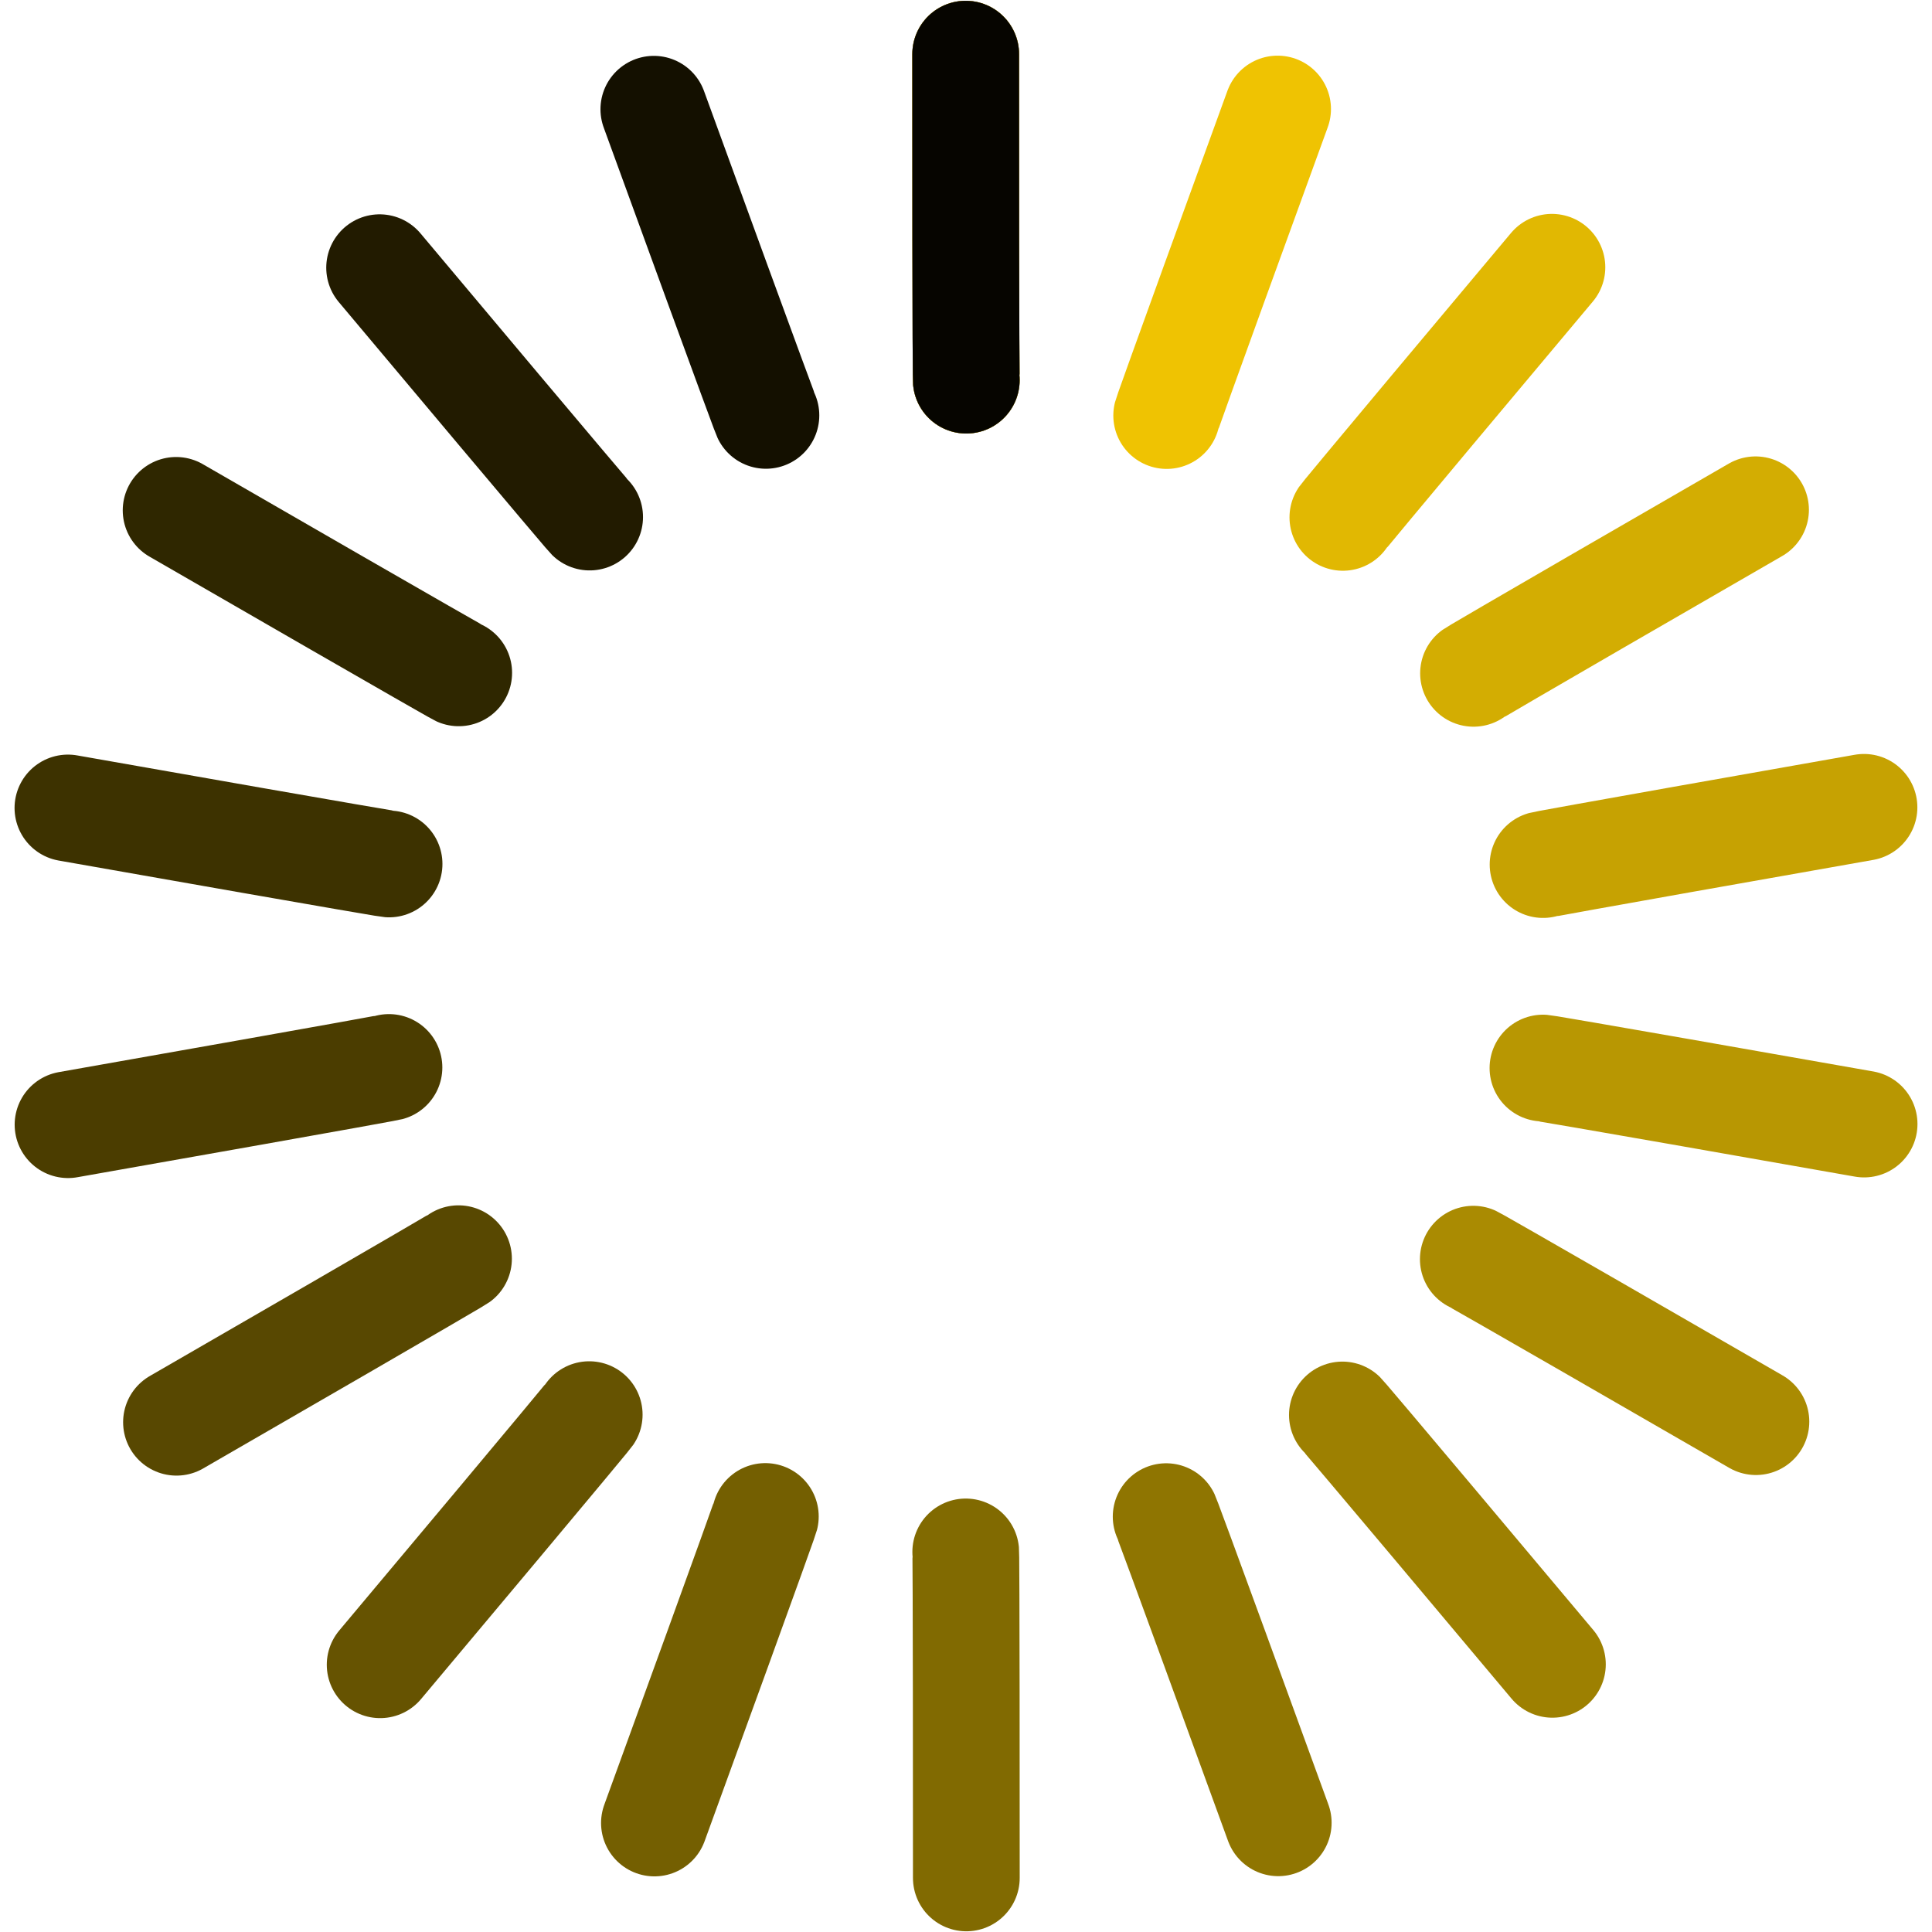
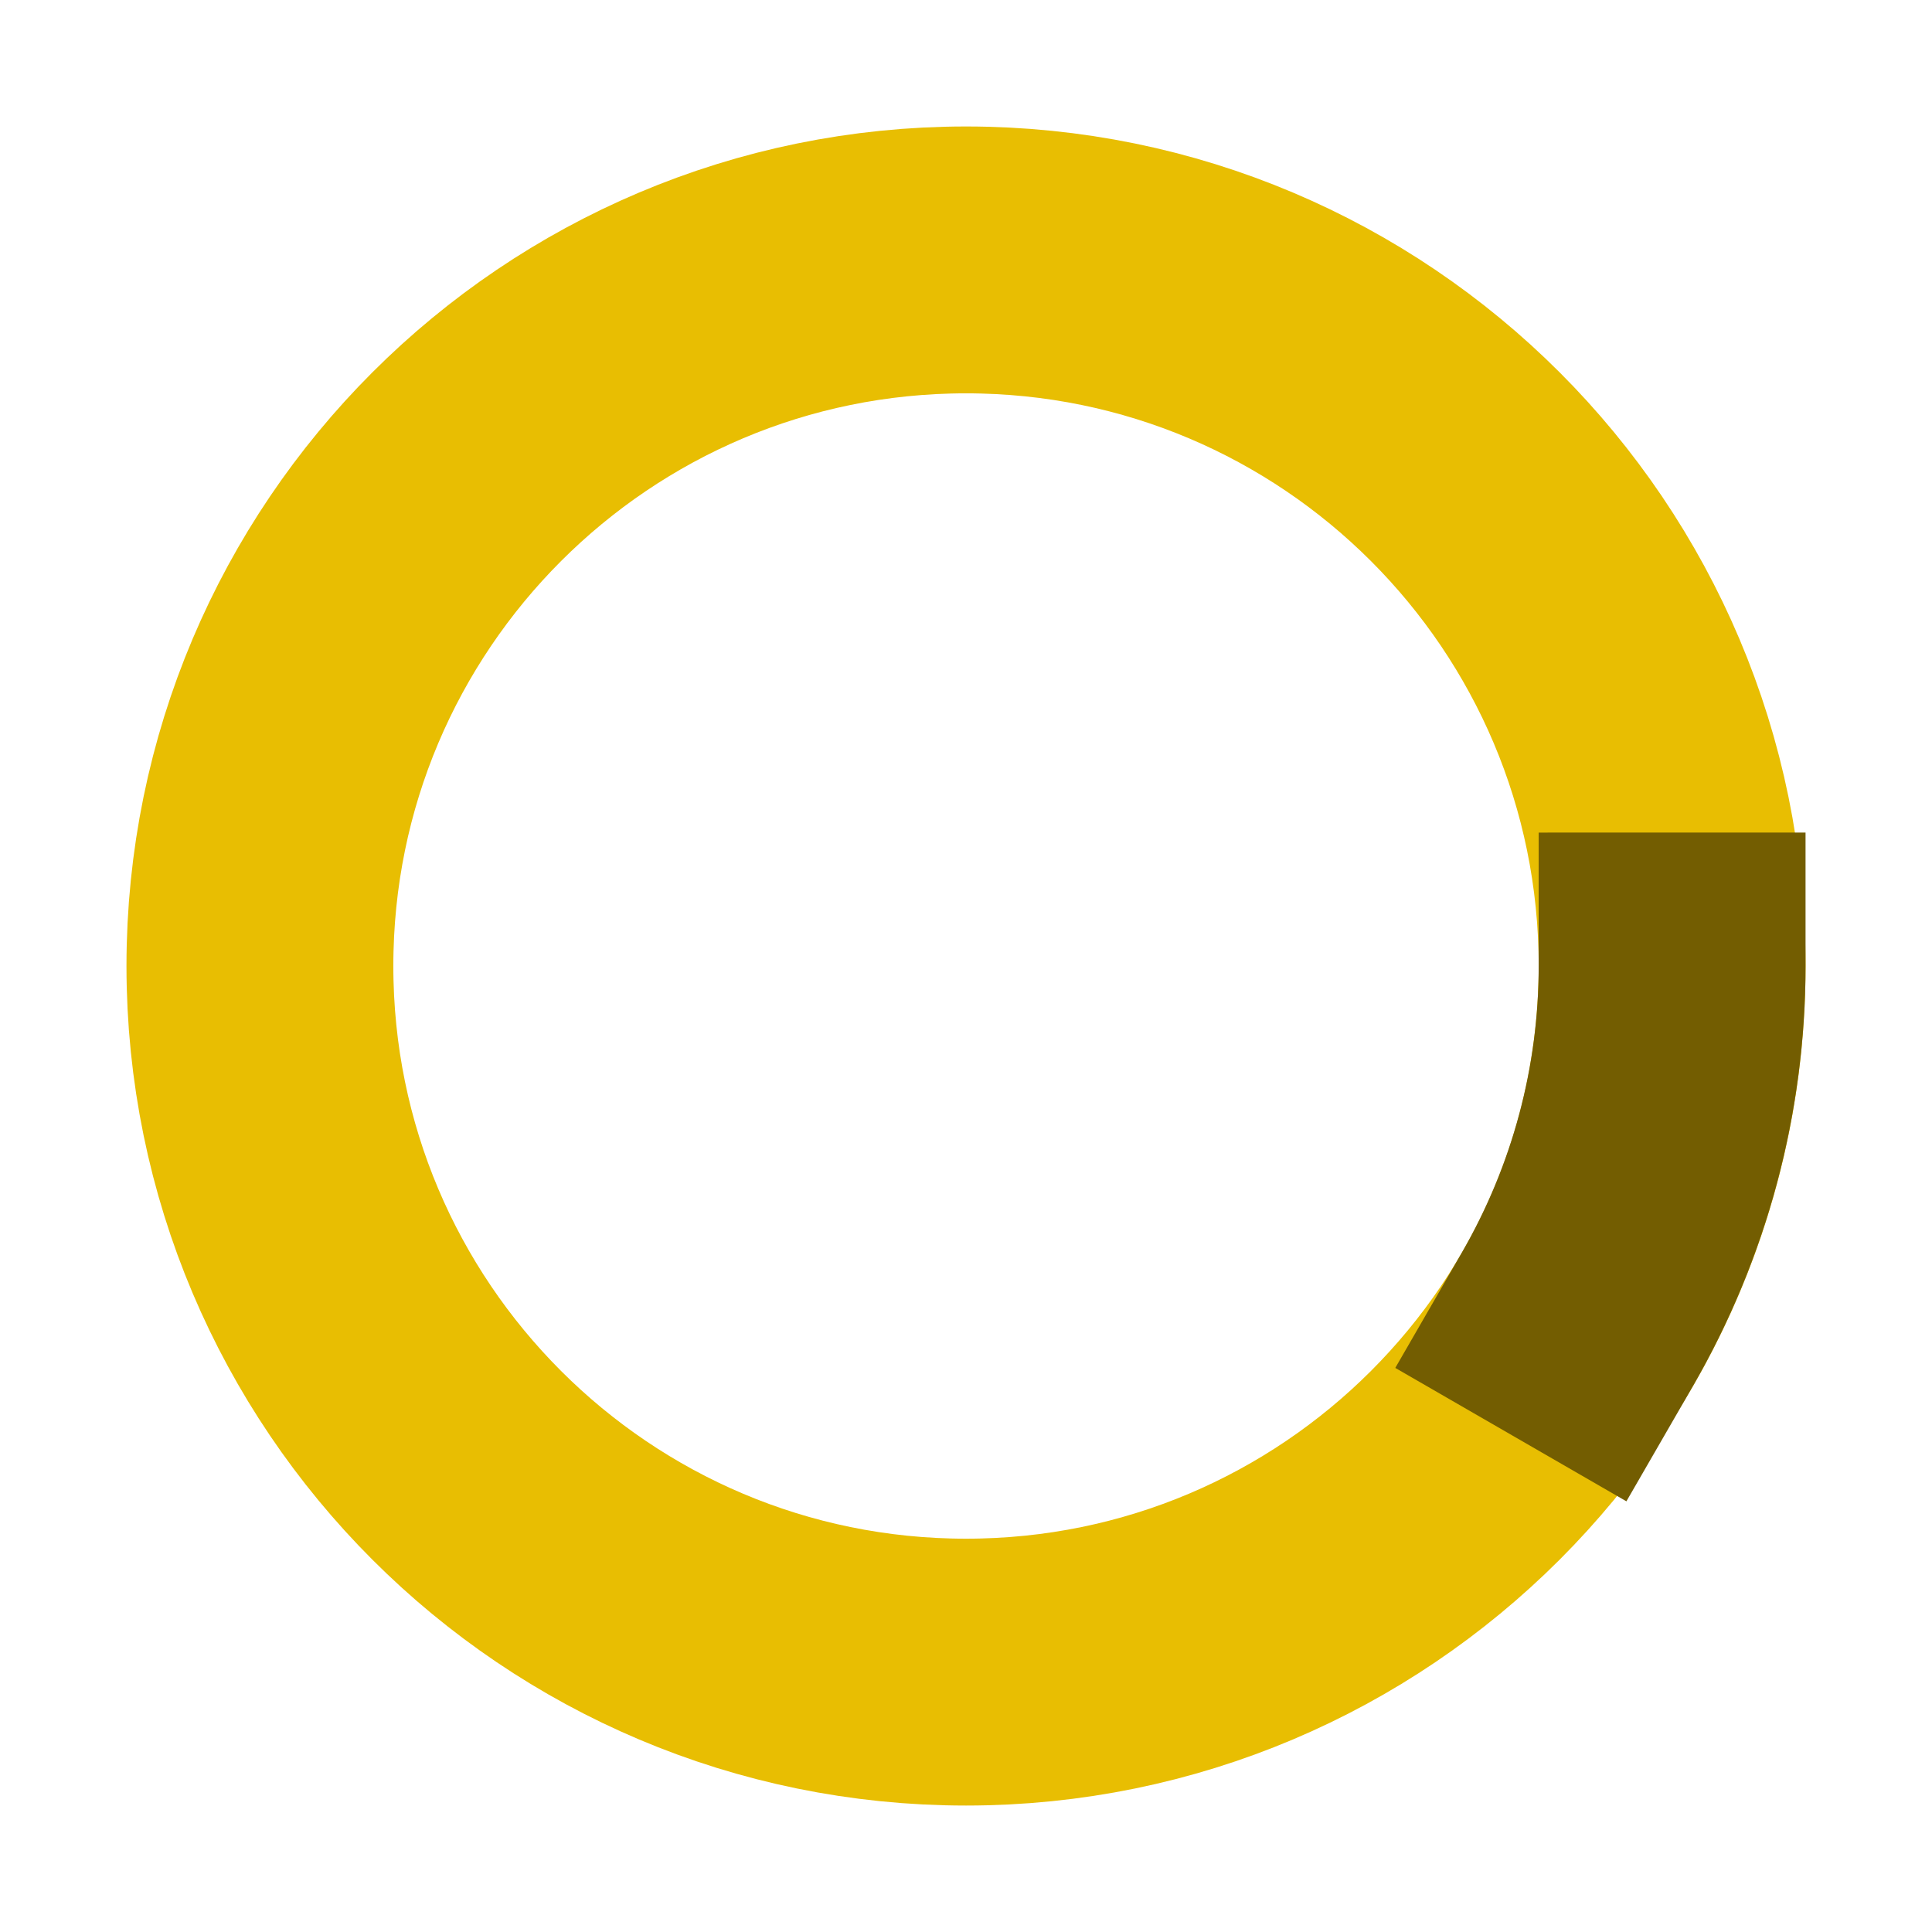
<svg xmlns="http://www.w3.org/2000/svg" width="36.199mm" height="36.199mm" viewBox="0 0 36.199 36.199" version="1.1" id="svg5191">
  <defs id="defs5185" />
  <g id="layer1" transform="translate(-86.90028,-120.6503)">
-     <path style="fill:none;stroke:#000000;stroke-width:2;stroke-linecap:round;stroke-linejoin:round;stroke-miterlimit:4;stroke-dasharray:none;stroke-opacity:1" d="m 104.994,121.665 c 0,5.987 0.011,6.108 0.011,6.108" id="path98" />
-     <path id="path4612" d="m 104.994,121.665 c 0,5.987 0.011,6.108 0.011,6.108" style="fill:none;stroke:#fdcf03;stroke-width:2;stroke-linecap:round;stroke-linejoin:round;stroke-miterlimit:4;stroke-dasharray:none;stroke-opacity:1" />
-     <path d="m 104.994,121.665 c 0,5.987 0.011,6.108 0.011,6.108" style="opacity:1;fill:none;stroke:#060500;stroke-width:2;stroke-linecap:round;stroke-linejoin:round;stroke-miterlimit:4;stroke-dasharray:none;stroke-opacity:1" id="path4990" />
    <path d="m 95.612,104.018 c 1.04,5.896 1.072,6.013 1.072,6.013" style="opacity:1;fill:none;stroke:#0d0b00;stroke-width:2;stroke-linecap:round;stroke-linejoin:round;stroke-miterlimit:4;stroke-dasharray:none;stroke-opacity:1" id="path4992" />
-     <path d="m 99.151,122.697 c 2.048,5.626 2.1,5.736 2.1,5.736" style="opacity:1;fill:none;stroke:#141000;stroke-width:2;stroke-linecap:round;stroke-linejoin:round;stroke-miterlimit:4;stroke-dasharray:none;stroke-opacity:1" id="path4994" />
    <path d="m 73.6,101.506 c 2.993,5.185 3.064,5.284 3.064,5.284" style="opacity:1;fill:none;stroke:#1b1600;stroke-width:2;stroke-linecap:round;stroke-linejoin:round;stroke-miterlimit:4;stroke-dasharray:none;stroke-opacity:1" id="path4996" />
-     <path d="m 94.013,125.666 c 3.848,4.586 3.935,4.672 3.935,4.672" style="opacity:1;fill:none;stroke:#221b00;stroke-width:2;stroke-linecap:round;stroke-linejoin:round;stroke-miterlimit:4;stroke-dasharray:none;stroke-opacity:1" id="path4998" />
    <path d="m 68.121,113.073 c 4.586,3.848 4.686,3.917 4.686,3.917" style="opacity:1;fill:none;stroke:#292100;stroke-width:2;stroke-linecap:round;stroke-linejoin:round;stroke-miterlimit:4;stroke-dasharray:none;stroke-opacity:1" id="path5000" />
-     <path d="m 90.2,130.213 c 5.185,2.993 5.295,3.044 5.295,3.044" style="opacity:1;fill:none;stroke:#2f2700;stroke-width:2;stroke-linecap:round;stroke-linejoin:round;stroke-miterlimit:4;stroke-dasharray:none;stroke-opacity:1" id="path5002" />
    <path d="m 62.262,125.036 c 5.626,2.048 5.743,2.078 5.743,2.078" style="opacity:1;fill:none;stroke:#362c00;stroke-width:2;stroke-linecap:round;stroke-linejoin:round;stroke-miterlimit:4;stroke-dasharray:none;stroke-opacity:1" id="path5004" />
-     <path d="m 88.173,135.789 c 5.896,1.04 6.017,1.049 6.017,1.049" style="opacity:1;fill:none;stroke:#3d3200;stroke-width:2;stroke-linecap:round;stroke-linejoin:round;stroke-miterlimit:4;stroke-dasharray:none;stroke-opacity:1" id="path5006" />
    <path d="m 44.884,140.761 c 5.987,0 6.108,-0.011 6.108,-0.011" style="opacity:1;fill:none;stroke:#443700;stroke-width:2;stroke-linecap:round;stroke-linejoin:round;stroke-miterlimit:4;stroke-dasharray:none;stroke-opacity:1" id="path5008" />
-     <path d="m 88.175,141.723 c 5.896,-1.04 6.013,-1.072 6.013,-1.072" style="opacity:1;fill:none;stroke:#4b3d00;stroke-width:2;stroke-linecap:round;stroke-linejoin:round;stroke-miterlimit:4;stroke-dasharray:none;stroke-opacity:1" id="path5010" />
    <path d="m 53.935,148.074 c 5.626,-2.048 5.736,-2.1 5.736,-2.1" style="opacity:1;fill:none;stroke:#524300;stroke-width:2;stroke-linecap:round;stroke-linejoin:round;stroke-miterlimit:4;stroke-dasharray:none;stroke-opacity:1" id="path5012" />
-     <path d="m 90.207,147.298 c 5.185,-2.993 5.284,-3.064 5.284,-3.064" style="opacity:1;fill:none;stroke:#584801;stroke-width:2;stroke-linecap:round;stroke-linejoin:round;stroke-miterlimit:4;stroke-dasharray:none;stroke-opacity:1" id="path5014" />
    <path d="m 64.387,157.488 c 4.586,-3.848 4.672,-3.935 4.672,-3.935" style="opacity:1;fill:none;stroke:#5f4e01;stroke-width:2;stroke-linecap:round;stroke-linejoin:round;stroke-miterlimit:4;stroke-dasharray:none;stroke-opacity:1" id="path5016" />
-     <path d="m 94.023,151.842 c 3.848,-4.586 3.917,-4.686 3.917,-4.686" style="opacity:1;fill:none;stroke:#665301;stroke-width:2;stroke-linecap:round;stroke-linejoin:round;stroke-miterlimit:4;stroke-dasharray:none;stroke-opacity:1" id="path5018" />
    <path d="m 74.814,165.978 c 2.993,-5.185 3.044,-5.295 3.044,-5.295" style="opacity:1;fill:none;stroke:#6d5901;stroke-width:2;stroke-linecap:round;stroke-linejoin:round;stroke-miterlimit:4;stroke-dasharray:none;stroke-opacity:1" id="path5020" />
-     <path d="m 99.162,154.807 c 2.048,-5.626 2.078,-5.743 2.078,-5.743" style="opacity:1;fill:none;stroke:#745f01;stroke-width:2;stroke-linecap:round;stroke-linejoin:round;stroke-miterlimit:4;stroke-dasharray:none;stroke-opacity:1" id="path5022" />
    <path d="m 92.819,167.203 c 1.04,-5.896 1.049,-6.017 1.049,-6.017" style="opacity:1;fill:none;stroke:#7b6401;stroke-width:2;stroke-linecap:round;stroke-linejoin:round;stroke-miterlimit:4;stroke-dasharray:none;stroke-opacity:1" id="path5024" />
-     <path d="m 105.006,155.836 c 0,-5.987 -0.011,-6.108 -0.011,-6.108" style="opacity:1;fill:none;stroke:#816a01;stroke-width:2;stroke-linecap:round;stroke-linejoin:round;stroke-miterlimit:4;stroke-dasharray:none;stroke-opacity:1" id="path5026" />
    <path d="m 109.042,166.533 c -1.04,-5.896 -1.072,-6.013 -1.072,-6.013" style="opacity:1;fill:none;stroke:#886f01;stroke-width:2;stroke-linecap:round;stroke-linejoin:round;stroke-miterlimit:4;stroke-dasharray:none;stroke-opacity:1" id="path5028" />
-     <path d="m 110.85,154.803 c -2.048,-5.626 -2.1,-5.736 -2.1,-5.736" style="opacity:1;fill:none;stroke:#8f7501;stroke-width:2;stroke-linecap:round;stroke-linejoin:round;stroke-miterlimit:4;stroke-dasharray:none;stroke-opacity:1" id="path5030" />
    <path d="m 121.834,165.838 c -2.993,-5.185 -3.064,-5.284 -3.064,-5.284" style="opacity:1;fill:none;stroke:#967b01;stroke-width:2;stroke-linecap:round;stroke-linejoin:round;stroke-miterlimit:4;stroke-dasharray:none;stroke-opacity:1" id="path5032" />
-     <path d="m 115.987,151.834 c -3.848,-4.586 -3.935,-4.672 -3.935,-4.672" style="opacity:1;fill:none;stroke:#9d8001;stroke-width:2;stroke-linecap:round;stroke-linejoin:round;stroke-miterlimit:4;stroke-dasharray:none;stroke-opacity:1" id="path5034" />
    <path d="m 134.529,163.492 c -4.586,-3.848 -4.686,-3.917 -4.686,-3.917" style="opacity:1;fill:none;stroke:#a48601;stroke-width:2;stroke-linecap:round;stroke-linejoin:round;stroke-miterlimit:4;stroke-dasharray:none;stroke-opacity:1" id="path5036" />
-     <path d="m 119.8,147.287 c -5.185,-2.993 -5.295,-3.044 -5.295,-3.044" style="opacity:1;fill:none;stroke:#aa8b02;stroke-width:2;stroke-linecap:round;stroke-linejoin:round;stroke-miterlimit:4;stroke-dasharray:none;stroke-opacity:1" id="path5038" />
    <path d="m 139.098,152.472 c -5.626,-2.048 -5.743,-2.078 -5.743,-2.078" style="opacity:1;fill:none;stroke:#b19102;stroke-width:2;stroke-linecap:round;stroke-linejoin:round;stroke-miterlimit:4;stroke-dasharray:none;stroke-opacity:1" id="path5040" />
-     <path d="m 121.827,141.711 c -5.896,-1.04 -6.017,-1.049 -6.017,-1.049" style="opacity:1;fill:none;stroke:#b89702;stroke-width:2;stroke-linecap:round;stroke-linejoin:round;stroke-miterlimit:4;stroke-dasharray:none;stroke-opacity:1" id="path5042" />
    <path d="m 140.393,142.619 c -5.987,0 -6.108,0.011 -6.108,0.011" style="opacity:1;fill:none;stroke:#bf9c02;stroke-width:2;stroke-linecap:round;stroke-linejoin:round;stroke-miterlimit:4;stroke-dasharray:none;stroke-opacity:1" id="path5044" />
-     <path d="m 121.825,135.777 c -5.896,1.04 -6.013,1.072 -6.013,1.072" style="opacity:1;fill:none;stroke:#c6a202;stroke-width:2;stroke-linecap:round;stroke-linejoin:round;stroke-miterlimit:4;stroke-dasharray:none;stroke-opacity:1" id="path5046" />
    <path d="m 140.296,126.085 c -5.626,2.048 -5.736,2.1 -5.736,2.1" style="opacity:1;fill:none;stroke:#cda702;stroke-width:2;stroke-linecap:round;stroke-linejoin:round;stroke-miterlimit:4;stroke-dasharray:none;stroke-opacity:1" id="path5048" />
-     <path d="m 119.793,130.202 c -5.185,2.993 -5.284,3.064 -5.284,3.064" style="opacity:1;fill:none;stroke:#d3ad02;stroke-width:2;stroke-linecap:round;stroke-linejoin:round;stroke-miterlimit:4;stroke-dasharray:none;stroke-opacity:1" id="path5050" />
    <path d="m 135.056,116.805 c -4.586,3.848 -4.672,3.935 -4.672,3.935" style="opacity:1;fill:none;stroke:#dab302;stroke-width:2;stroke-linecap:round;stroke-linejoin:round;stroke-miterlimit:4;stroke-dasharray:none;stroke-opacity:1" id="path5052" />
-     <path d="m 115.978,125.658 c -3.848,4.586 -3.917,4.686 -3.917,4.686" style="opacity:1;fill:none;stroke:#e1b802;stroke-width:2;stroke-linecap:round;stroke-linejoin:round;stroke-miterlimit:4;stroke-dasharray:none;stroke-opacity:1" id="path5054" />
    <path d="m 126.767,109.384 c -2.993,5.185 -3.044,5.295 -3.044,5.295" style="opacity:1;fill:none;stroke:#e8be02;stroke-width:2;stroke-linecap:round;stroke-linejoin:round;stroke-miterlimit:4;stroke-dasharray:none;stroke-opacity:1" id="path5056" />
-     <path d="m 110.838,122.693 c -2.048,5.626 -2.078,5.743 -2.078,5.743" style="opacity:1;fill:none;stroke:#efc302;stroke-width:2;stroke-linecap:round;stroke-linejoin:round;stroke-miterlimit:4;stroke-dasharray:none;stroke-opacity:1" id="path5058" />
+     <path style="fill:none;stroke:#000000;stroke-width:2;stroke-linecap:round;stroke-linejoin:round;stroke-miterlimit:4;stroke-dasharray:none;stroke-opacity:1" d="m 100.071,180.698 c 0,5.987 0.011,6.108 0.011,6.108" id="path98" />
+     <path id="path4612" d="m 100.071,180.698 c 0,5.987 0.011,6.108 0.011,6.108" style="fill:none;stroke:#fdcf03;stroke-width:2;stroke-linecap:round;stroke-linejoin:round;stroke-miterlimit:4;stroke-dasharray:none;stroke-opacity:1" />
+     <path d="m 94.228,181.73 c 2.048,5.626 2.1,5.736 2.1,5.736" style="opacity:1;fill:none;stroke:#141000;stroke-width:2;stroke-linecap:round;stroke-linejoin:round;stroke-miterlimit:4;stroke-dasharray:none;stroke-opacity:1" id="path4994" />
+     <path d="m 89.09,184.699 c 3.848,4.586 3.935,4.672 3.935,4.672" style="opacity:1;fill:none;stroke:#221b00;stroke-width:2;stroke-linecap:round;stroke-linejoin:round;stroke-miterlimit:4;stroke-dasharray:none;stroke-opacity:1" id="path4998" />
+     <path d="m 85.278,189.246 c 5.185,2.993 5.295,3.044 5.295,3.044" style="opacity:1;fill:none;stroke:#2f2700;stroke-width:2;stroke-linecap:round;stroke-linejoin:round;stroke-miterlimit:4;stroke-dasharray:none;stroke-opacity:1" id="path5002" />
+     <path d="m 83.251,194.823 c 5.896,1.04 6.017,1.049 6.017,1.049" style="opacity:1;fill:none;stroke:#3d3200;stroke-width:2;stroke-linecap:round;stroke-linejoin:round;stroke-miterlimit:4;stroke-dasharray:none;stroke-opacity:1" id="path5006" />
+     <path d="m 83.253,200.756 c 5.896,-1.04 6.013,-1.072 6.013,-1.072" style="opacity:1;fill:none;stroke:#4b3d00;stroke-width:2;stroke-linecap:round;stroke-linejoin:round;stroke-miterlimit:4;stroke-dasharray:none;stroke-opacity:1" id="path5010" />
+     <path d="m 85.284,206.332 c 5.185,-2.993 5.284,-3.064 5.284,-3.064" style="opacity:1;fill:none;stroke:#584801;stroke-width:2;stroke-linecap:round;stroke-linejoin:round;stroke-miterlimit:4;stroke-dasharray:none;stroke-opacity:1" id="path5014" />
+     <path d="m 89.1,210.876 c 3.848,-4.586 3.917,-4.686 3.917,-4.686" style="opacity:1;fill:none;stroke:#665301;stroke-width:2;stroke-linecap:round;stroke-linejoin:round;stroke-miterlimit:4;stroke-dasharray:none;stroke-opacity:1" id="path5018" />
+     <path d="m 94.24,213.841 c 2.048,-5.626 2.078,-5.743 2.078,-5.743" style="opacity:1;fill:none;stroke:#745f01;stroke-width:2;stroke-linecap:round;stroke-linejoin:round;stroke-miterlimit:4;stroke-dasharray:none;stroke-opacity:1" id="path5022" />
+     <path d="m 100.084,214.869 c 0,-5.987 -0.011,-6.108 -0.011,-6.108" style="opacity:1;fill:none;stroke:#816a01;stroke-width:2;stroke-linecap:round;stroke-linejoin:round;stroke-miterlimit:4;stroke-dasharray:none;stroke-opacity:1" id="path5026" />
+     <path d="m 105.927,213.836 c -2.048,-5.626 -2.1,-5.736 -2.1,-5.736" style="opacity:1;fill:none;stroke:#8f7501;stroke-width:2;stroke-linecap:round;stroke-linejoin:round;stroke-miterlimit:4;stroke-dasharray:none;stroke-opacity:1" id="path5030" />
+     <path d="m 111.065,210.868 c -3.848,-4.586 -3.935,-4.672 -3.935,-4.672" style="opacity:1;fill:none;stroke:#9d8001;stroke-width:2;stroke-linecap:round;stroke-linejoin:round;stroke-miterlimit:4;stroke-dasharray:none;stroke-opacity:1" id="path5034" />
+     <path d="m 114.877,206.321 c -5.185,-2.993 -5.295,-3.044 -5.295,-3.044" style="opacity:1;fill:none;stroke:#aa8b02;stroke-width:2;stroke-linecap:round;stroke-linejoin:round;stroke-miterlimit:4;stroke-dasharray:none;stroke-opacity:1" id="path5038" />
+     <path d="m 116.905,200.744 c -5.896,-1.04 -6.017,-1.049 -6.017,-1.049" style="opacity:1;fill:none;stroke:#b89702;stroke-width:2;stroke-linecap:round;stroke-linejoin:round;stroke-miterlimit:4;stroke-dasharray:none;stroke-opacity:1" id="path5042" />
+     <path d="m 116.903,194.81 c -5.896,1.04 -6.013,1.072 -6.013,1.072" style="opacity:1;fill:none;stroke:#c6a202;stroke-width:2;stroke-linecap:round;stroke-linejoin:round;stroke-miterlimit:4;stroke-dasharray:none;stroke-opacity:1" id="path5046" />
+     <path d="m 114.871,189.235 c -5.185,2.993 -5.284,3.064 -5.284,3.064" style="opacity:1;fill:none;stroke:#d3ad02;stroke-width:2;stroke-linecap:round;stroke-linejoin:round;stroke-miterlimit:4;stroke-dasharray:none;stroke-opacity:1" id="path5050" />
+     <path d="m 111.055,184.691 c -3.848,4.586 -3.917,4.686 -3.917,4.686" style="opacity:1;fill:none;stroke:#e1b802;stroke-width:2;stroke-linecap:round;stroke-linejoin:round;stroke-miterlimit:4;stroke-dasharray:none;stroke-opacity:1" id="path5054" />
+     <path d="m 105.915,181.726 c -2.048,5.626 -2.078,5.743 -2.078,5.743" style="opacity:1;fill:none;stroke:#efc302;stroke-width:2;stroke-linecap:round;stroke-linejoin:round;stroke-miterlimit:4;stroke-dasharray:none;stroke-opacity:1" id="path5058" />
    <path d="m 117.983,106.288 c -1.04,5.896 -1.049,6.017 -1.049,6.017" style="opacity:1;fill:none;stroke:#f6c902;stroke-width:2;stroke-linecap:round;stroke-linejoin:round;stroke-miterlimit:4;stroke-dasharray:none;stroke-opacity:1" id="path5060" />
+     <circle style="opacity:1;fill:none;fill-opacity:1;stroke:#e8be02;stroke-width:5;stroke-linecap:round;stroke-linejoin:bevel;stroke-miterlimit:4;stroke-dasharray:none;paint-order:stroke fill markers" id="path4871" cx="105" cy="138.75" r="13.23" />
+     <path style="opacity:1;fill:none;fill-opacity:1;stroke:#735d01;stroke-width:5;stroke-linecap:square;stroke-linejoin:bevel;stroke-miterlimit:4;stroke-dasharray:none;paint-order:stroke fill markers;stroke-opacity:1" id="path4871-3" d="m 118.23,138.75 a 13.23,13.23 0 0 1 -1.772,6.615" />
  </g>
</svg>
